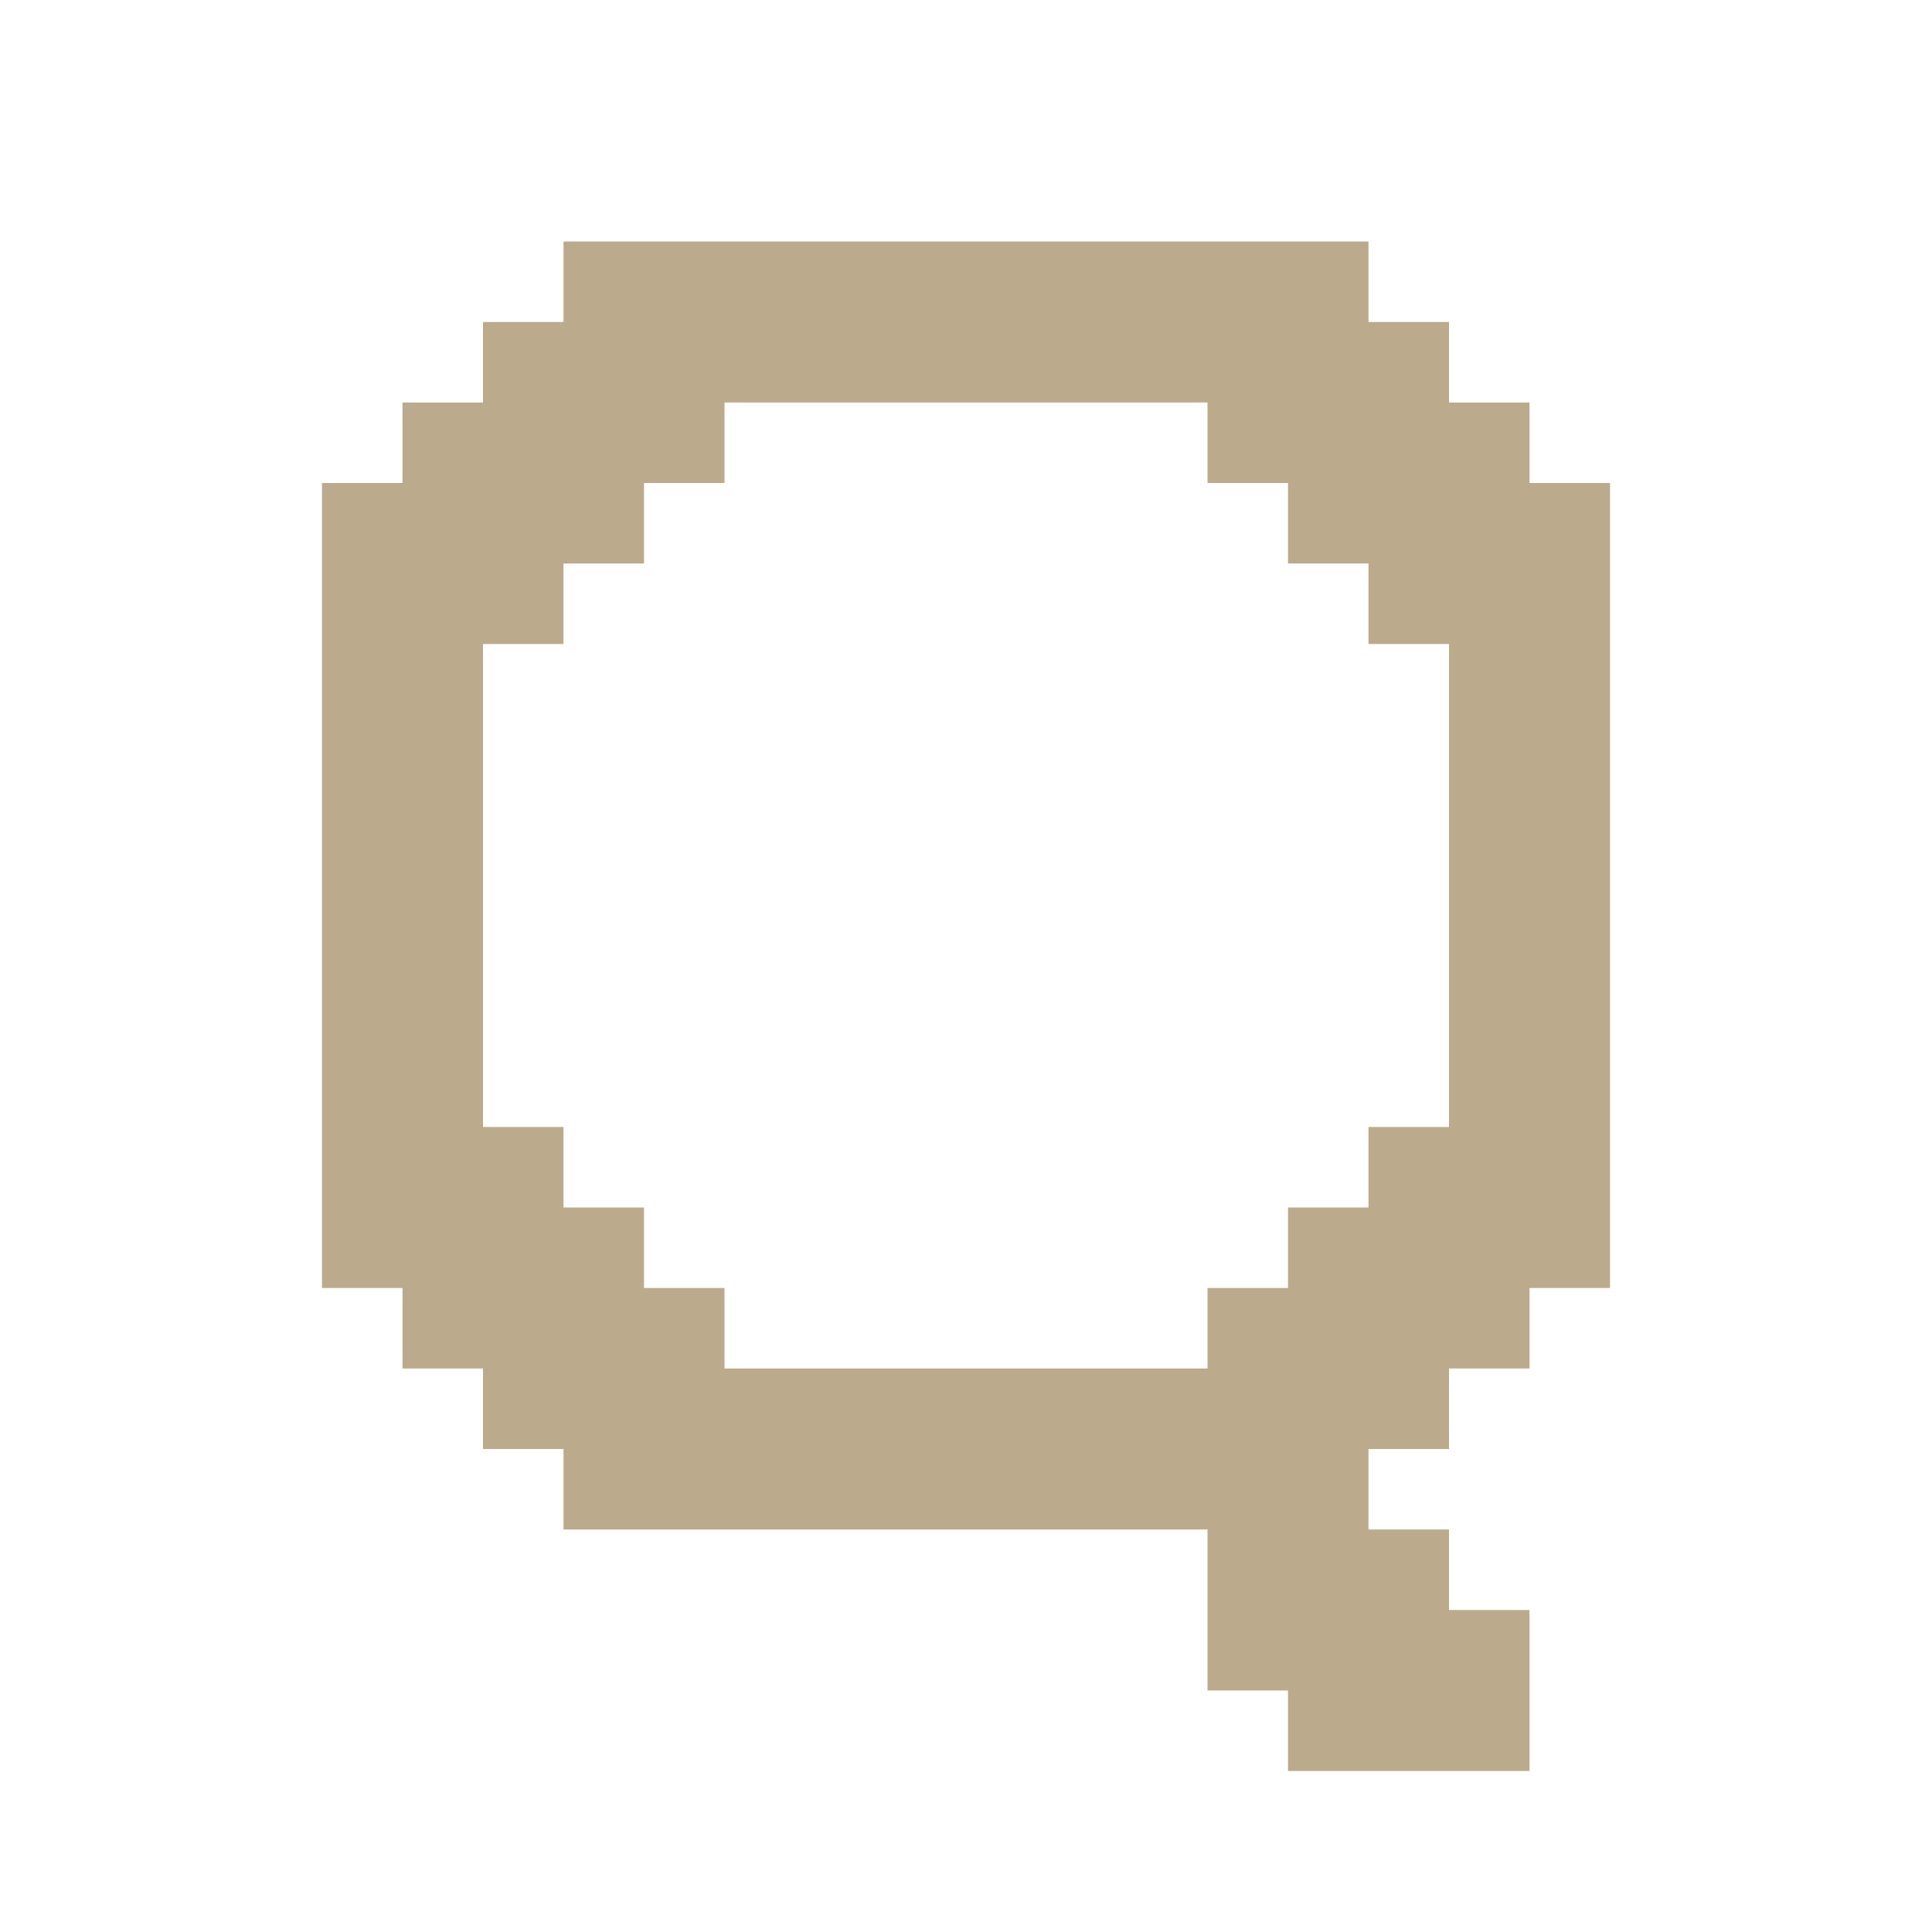
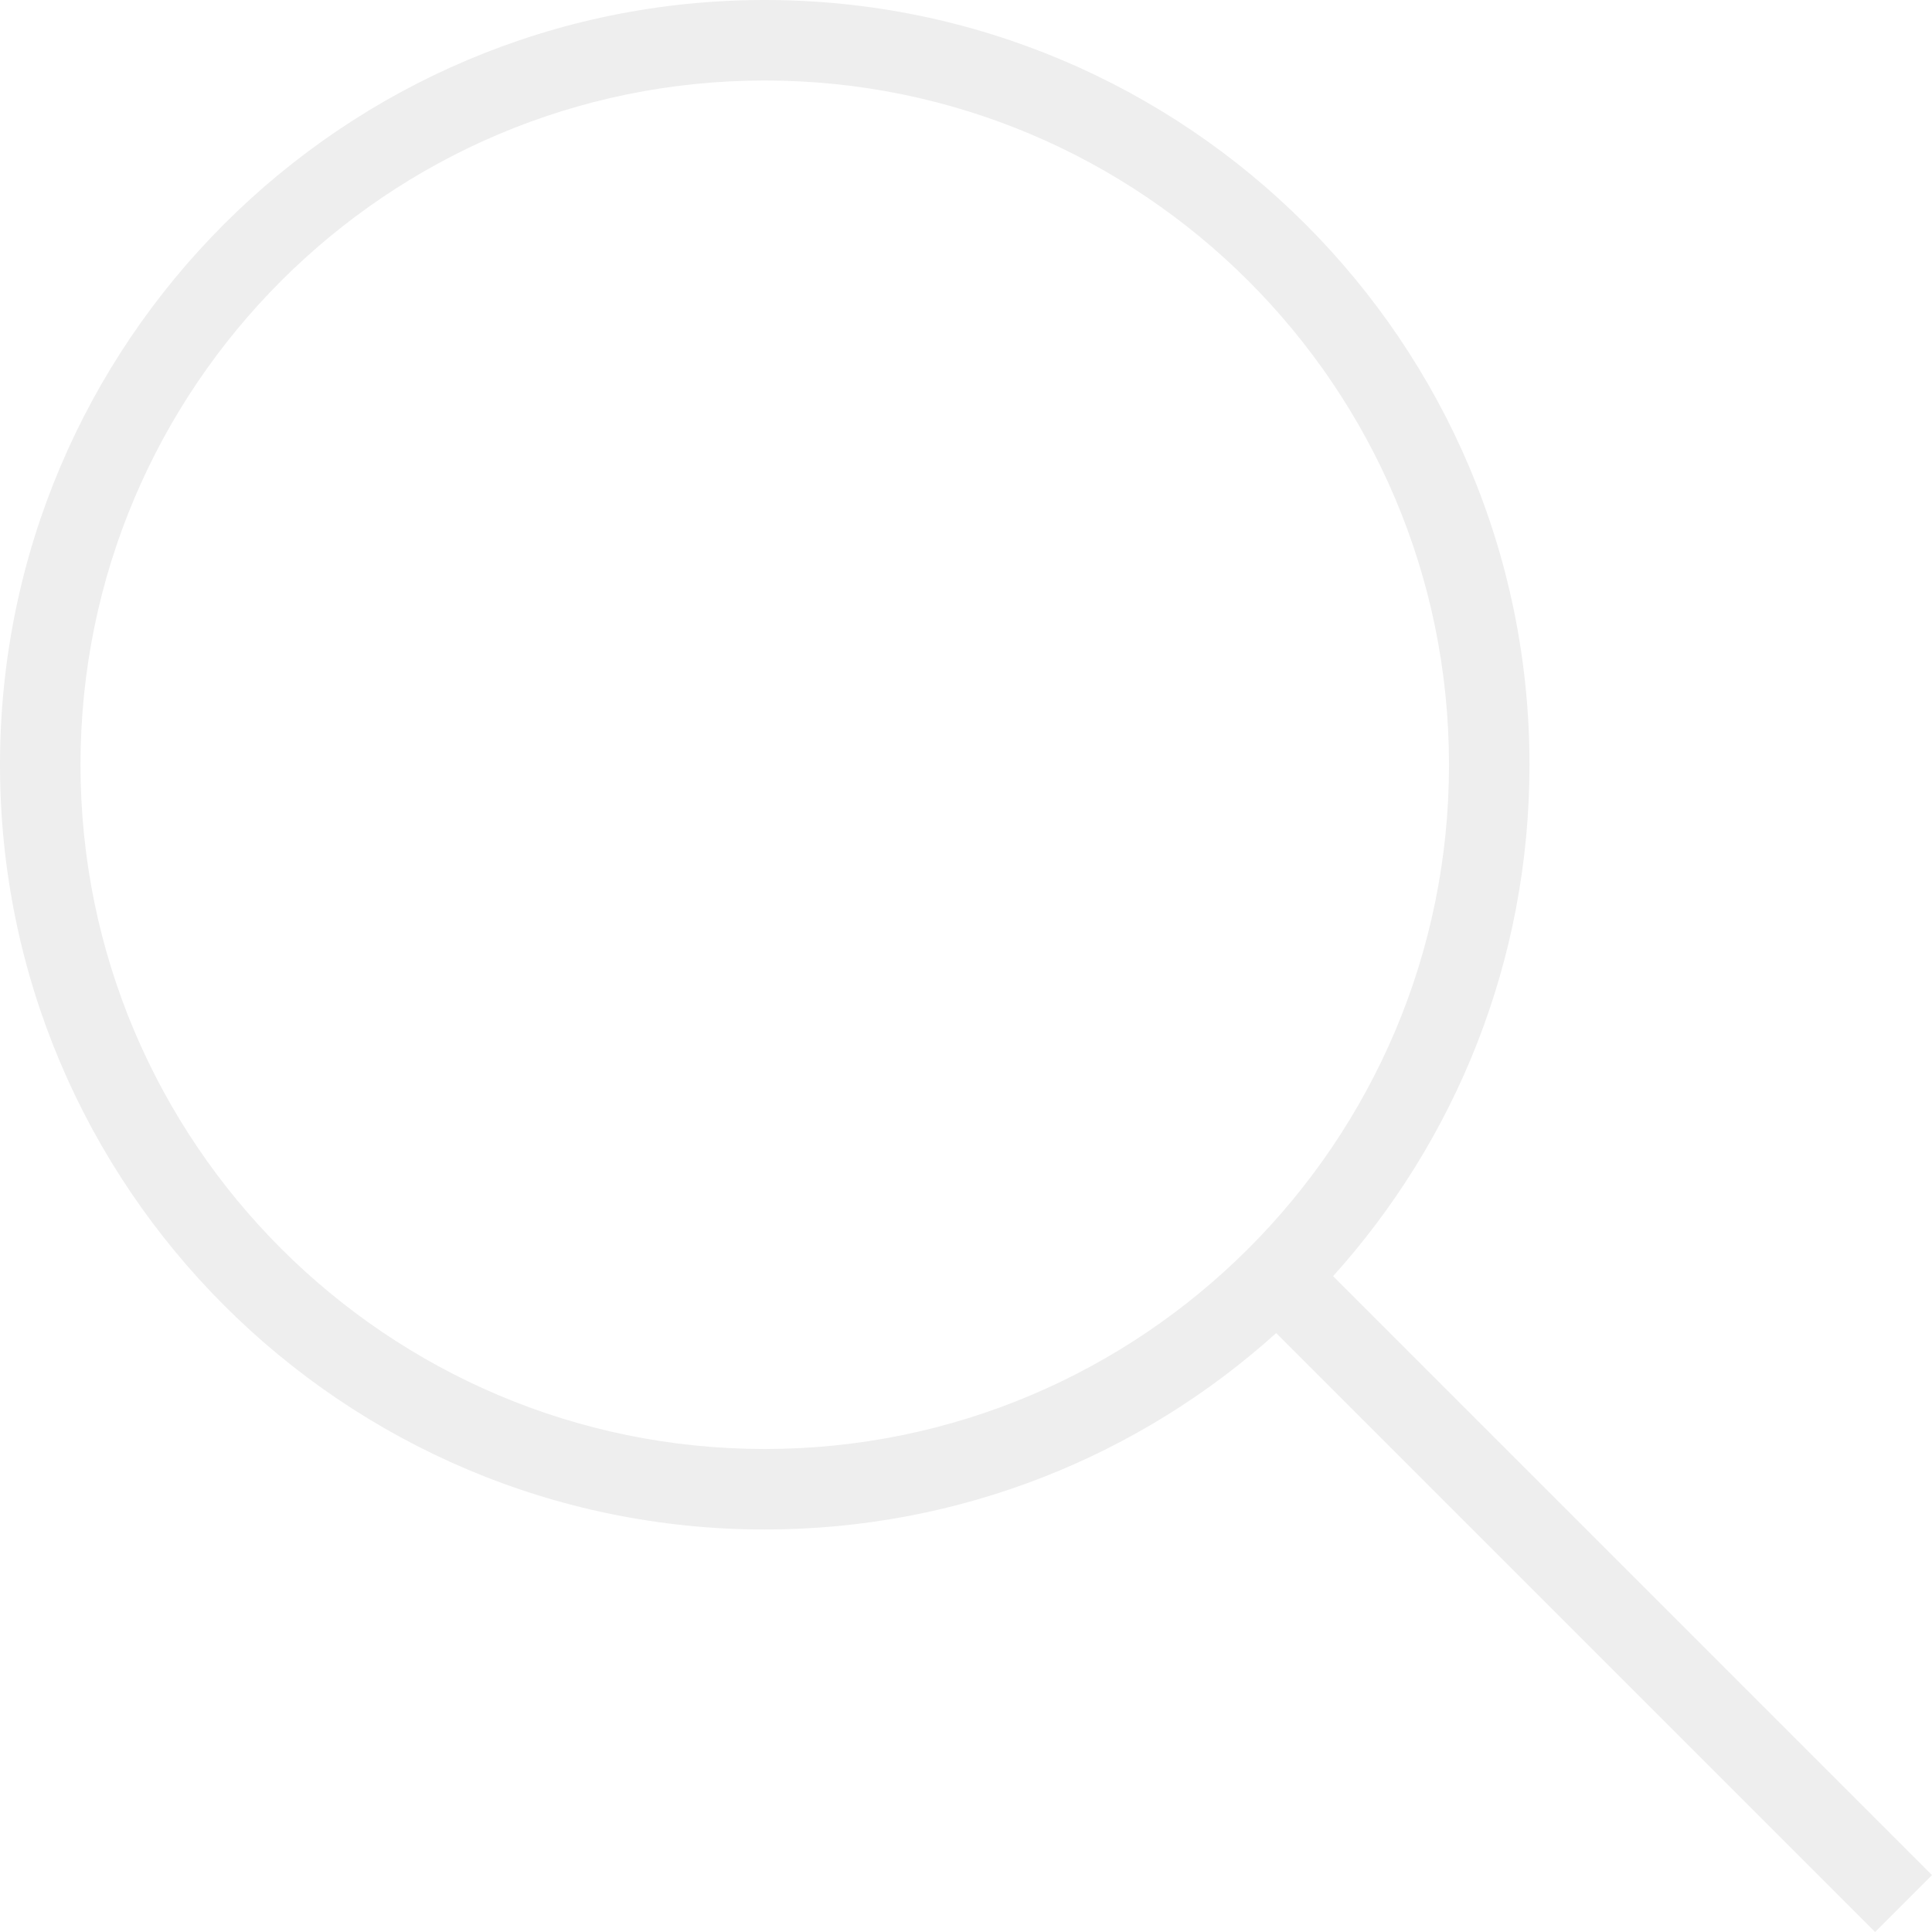
- <svg xmlns="http://www.w3.org/2000/svg" width="24" height="24" viewBox="0 0 24 24" fill="none">
-   <path d="M19 6V5H18V4H17V3H7V4H6V5H5V6H4V16H5V17H6V18H7V19H15V21H16V22H19V20H18V19H17V18H18V17H19V16H20V6H19ZM18 14H17V15H16V16H15V17H9V16H8V15H7V14H6V8H7V7H8V6H9V5H15V6H16V7H17V8H18V14Z" fill="#BBAB8C" />
+ <svg xmlns="http://www.w3.org/2000/svg" fill="#EEEEEE" width="24" height="24" fill-rule="evenodd" clip-rule="evenodd">
+   <path d="M15.853 16.56c-1.683 1.517-3.911 2.44-6.353 2.44-5.243 0-9.5-4.257-9.5-9.5s4.257-9.5 9.5-9.5 9.5 4.257 9.5 9.5c0 2.442-.923 4.67-2.44 6.353l7.44 7.44-.707.707-7.44-7.44zm-6.353-15.56c4.691 0 8.5 3.809 8.5 8.5s-3.809 8.5-8.5 8.5-8.5-3.809-8.5-8.5 3.809-8.5 8.5-8.5z" />
</svg>
